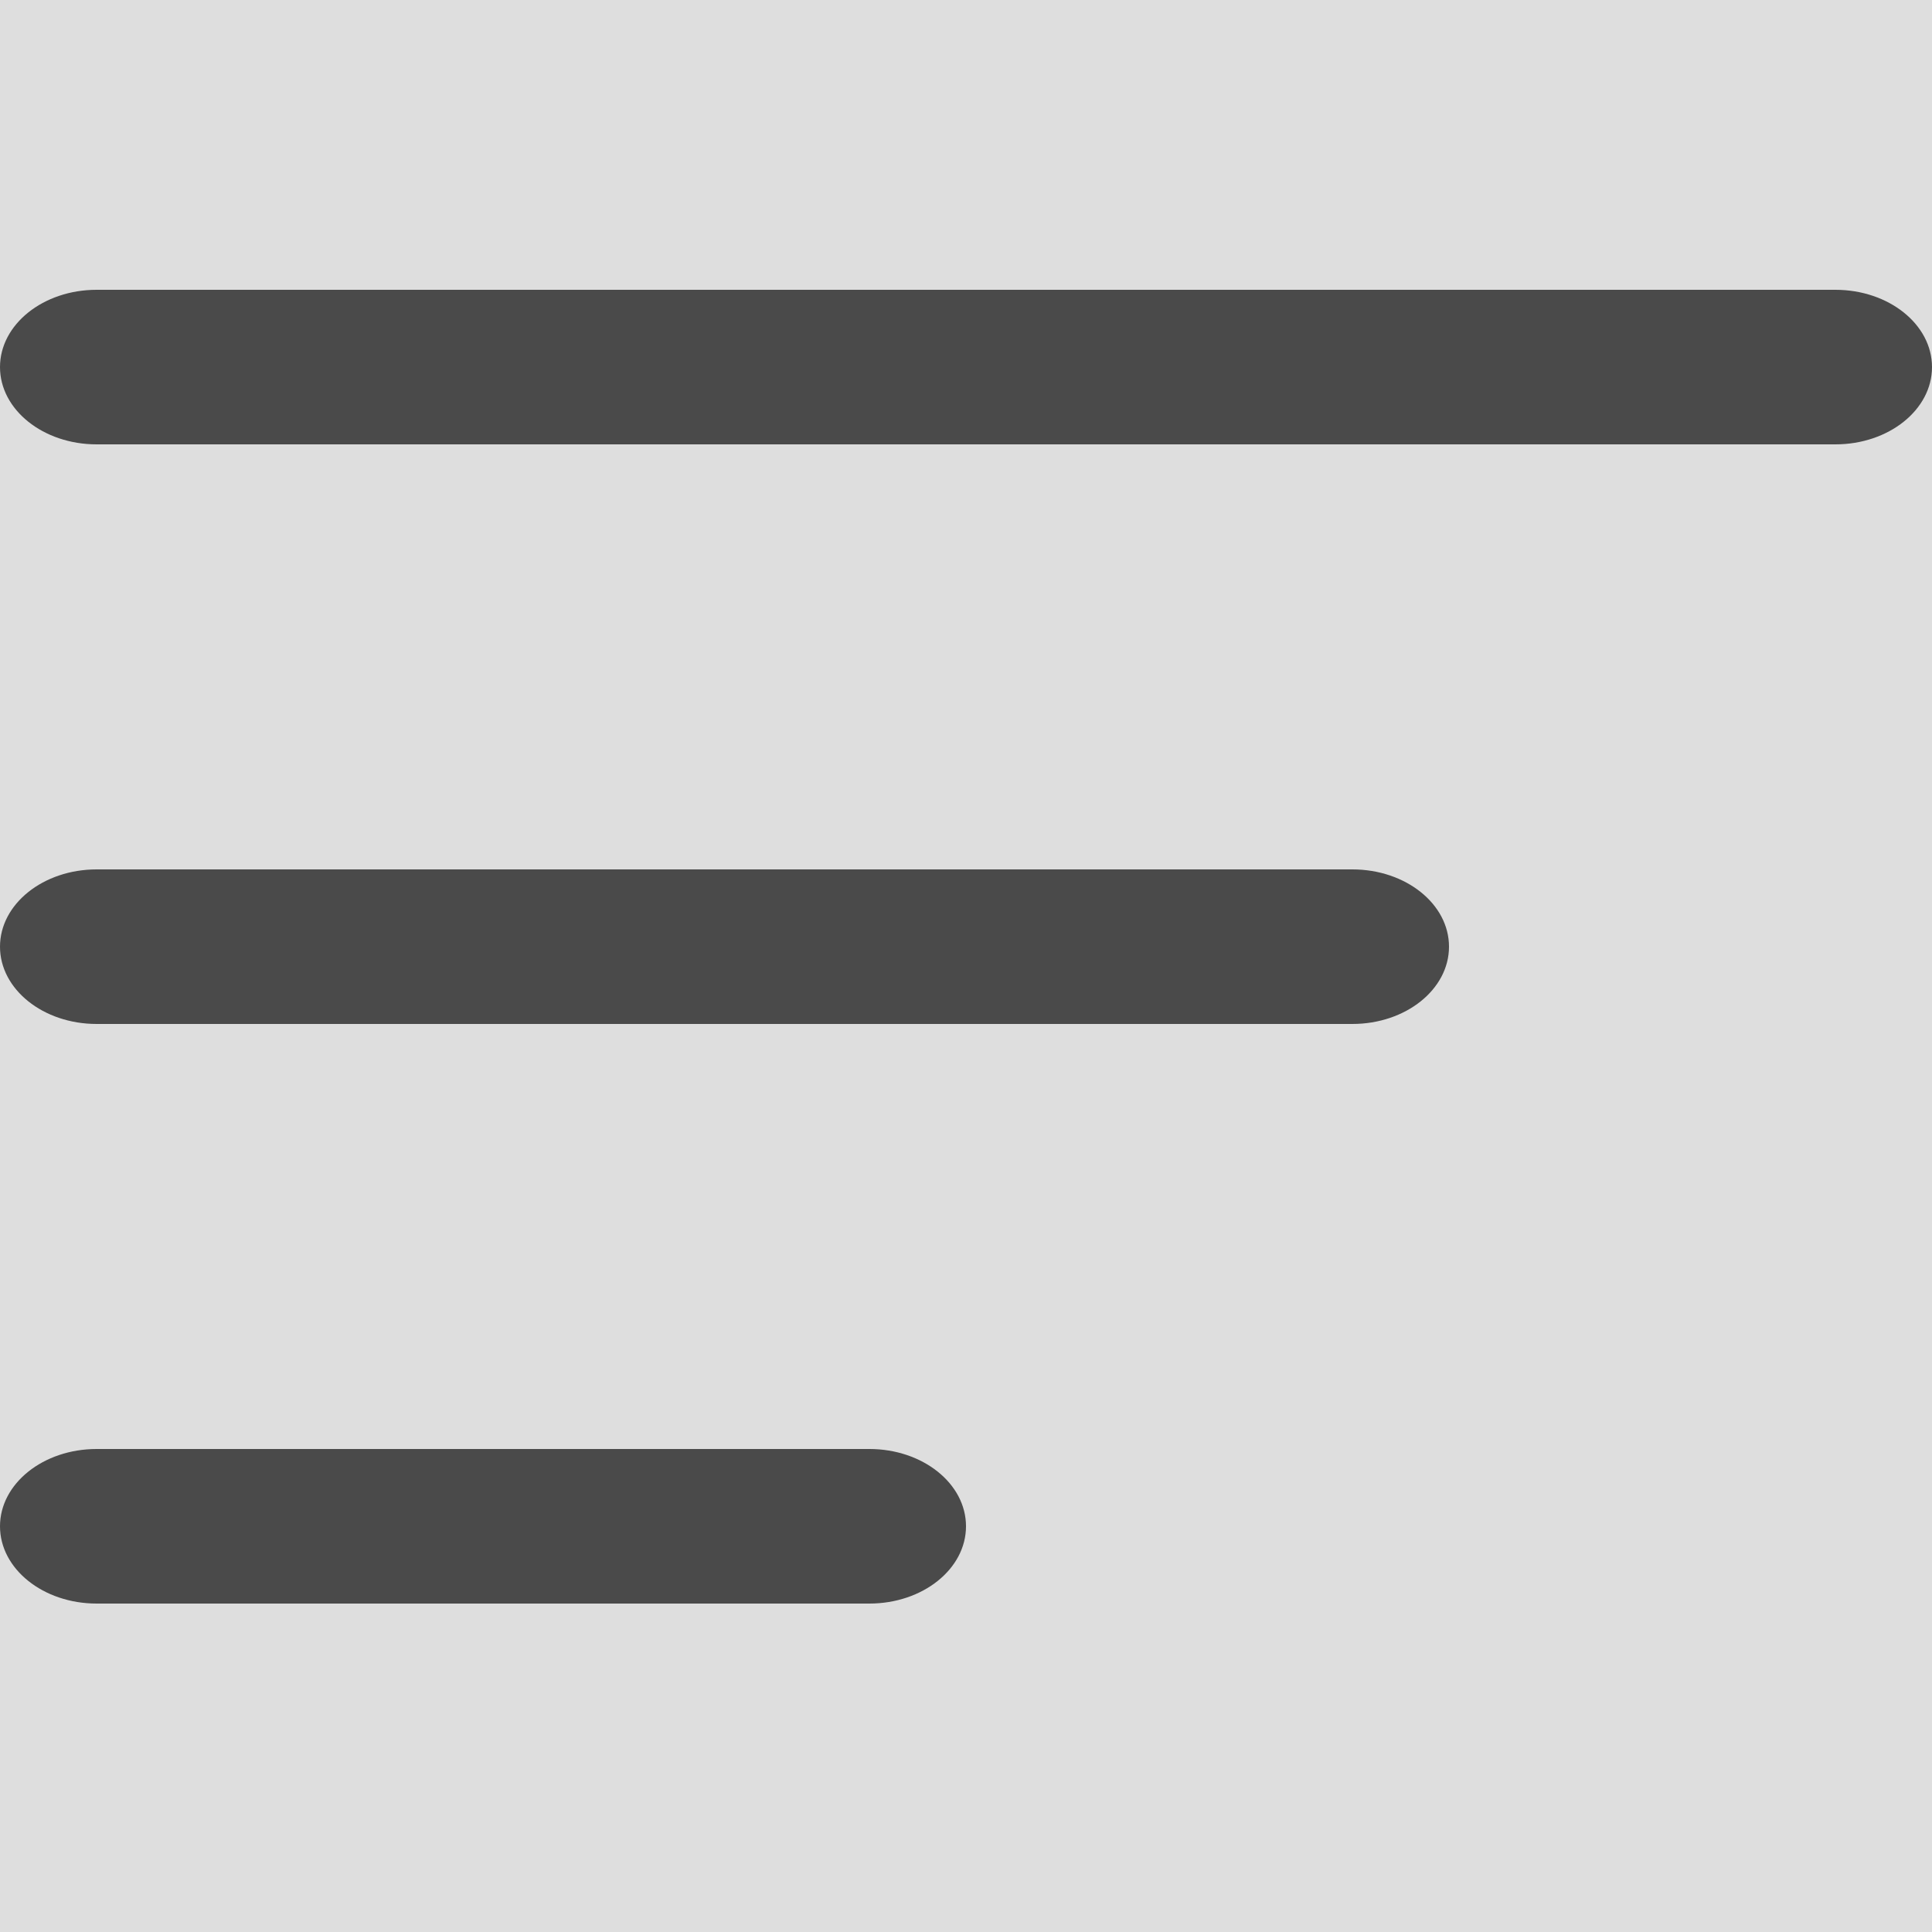
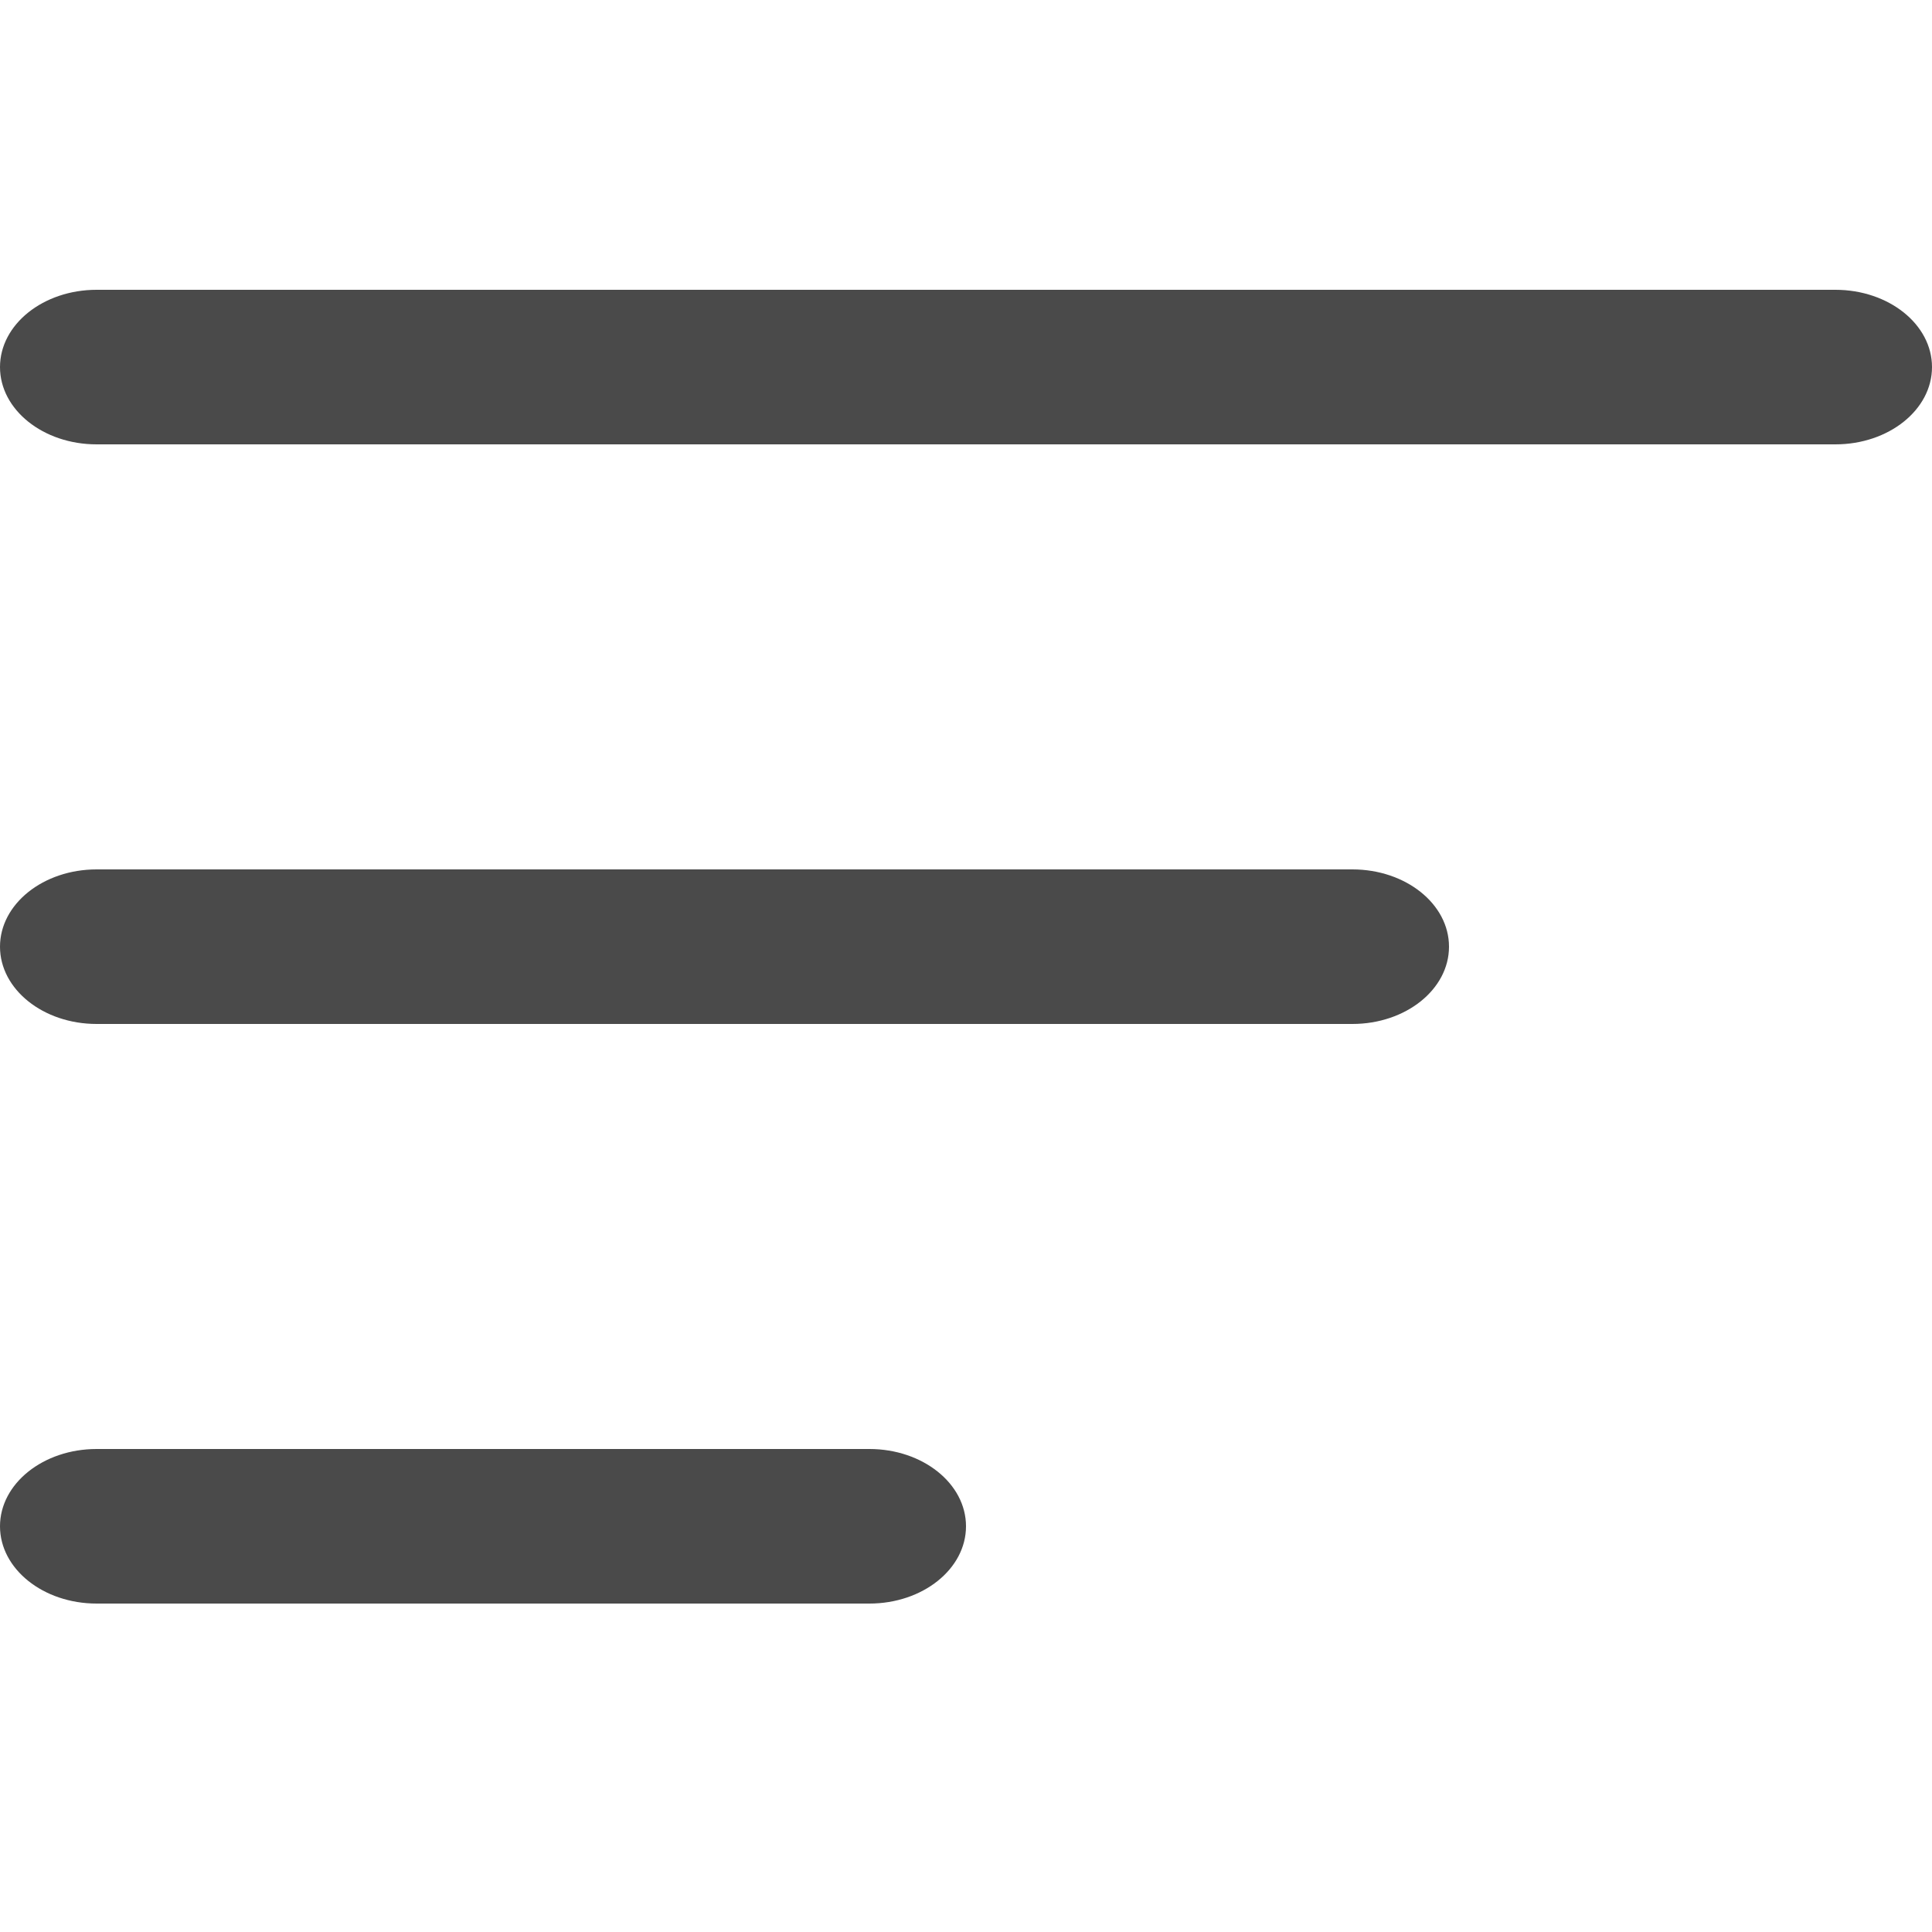
- <svg xmlns="http://www.w3.org/2000/svg" width="20px" height="20px" viewBox="0 0 20 20" version="1.1" style="background: #919191;">
-   <g id="icon/i_menu" stroke="none" stroke-width="1" fill="none" fill-rule="evenodd">
-     <rect fill="#919191" opacity="0.3" x="0" y="0" width="20" height="20" />
-     <path d="M9,15 C9.552,15 10,15.358 10,15.8 C10,16.242 9.552,16.6 9,16.6 L9,16.6 L1,16.6 C0.448,16.6 0,16.242 0,15.8 C0,15.358 0.448,15 1,15 L1,15 Z M14,9 C14.552,9 15,9.358 15,9.8 C15,10.242 14.552,10.6 14,10.6 L14,10.6 L1,10.6 C0.448,10.6 0,10.242 0,9.8 C0,9.358 0.448,9 1,9 L1,9 Z M19,3 C19.552,3 20,3.358 20,3.8 C20,4.242 19.552,4.6 19,4.6 L19,4.6 L1,4.6 C0.448,4.6 0,4.242 0,3.8 C0,3.358 0.448,3 1,3 L1,3 Z" id="menu" fill="#4A4A4A" />
-   </g>
+ <svg xmlns="http://www.w3.org/2000/svg" width="20" height="20" viewBox="0 0 20 20" fill="none">
+   <path fill-rule="evenodd" clip-rule="evenodd" d="M9 15C9.552 15 10 15.358 10 15.8C10 16.242 9.552 16.6 9 16.6H1C0.448 16.6 0 16.242 0 15.8C0 15.358 0.448 15 1 15H9ZM14 9C14.552 9 15 9.358 15 9.8C15 10.242 14.552 10.6 14 10.6H1C0.448 10.6 0 10.242 0 9.8C0 9.358 0.448 9 1 9H14ZM19 3C19.552 3 20 3.358 20 3.8C20 4.242 19.552 4.6 19 4.6H1C0.448 4.6 0 4.242 0 3.8C0 3.358 0.448 3 1 3H19Z" fill="#4A4A4A" />
</svg>
